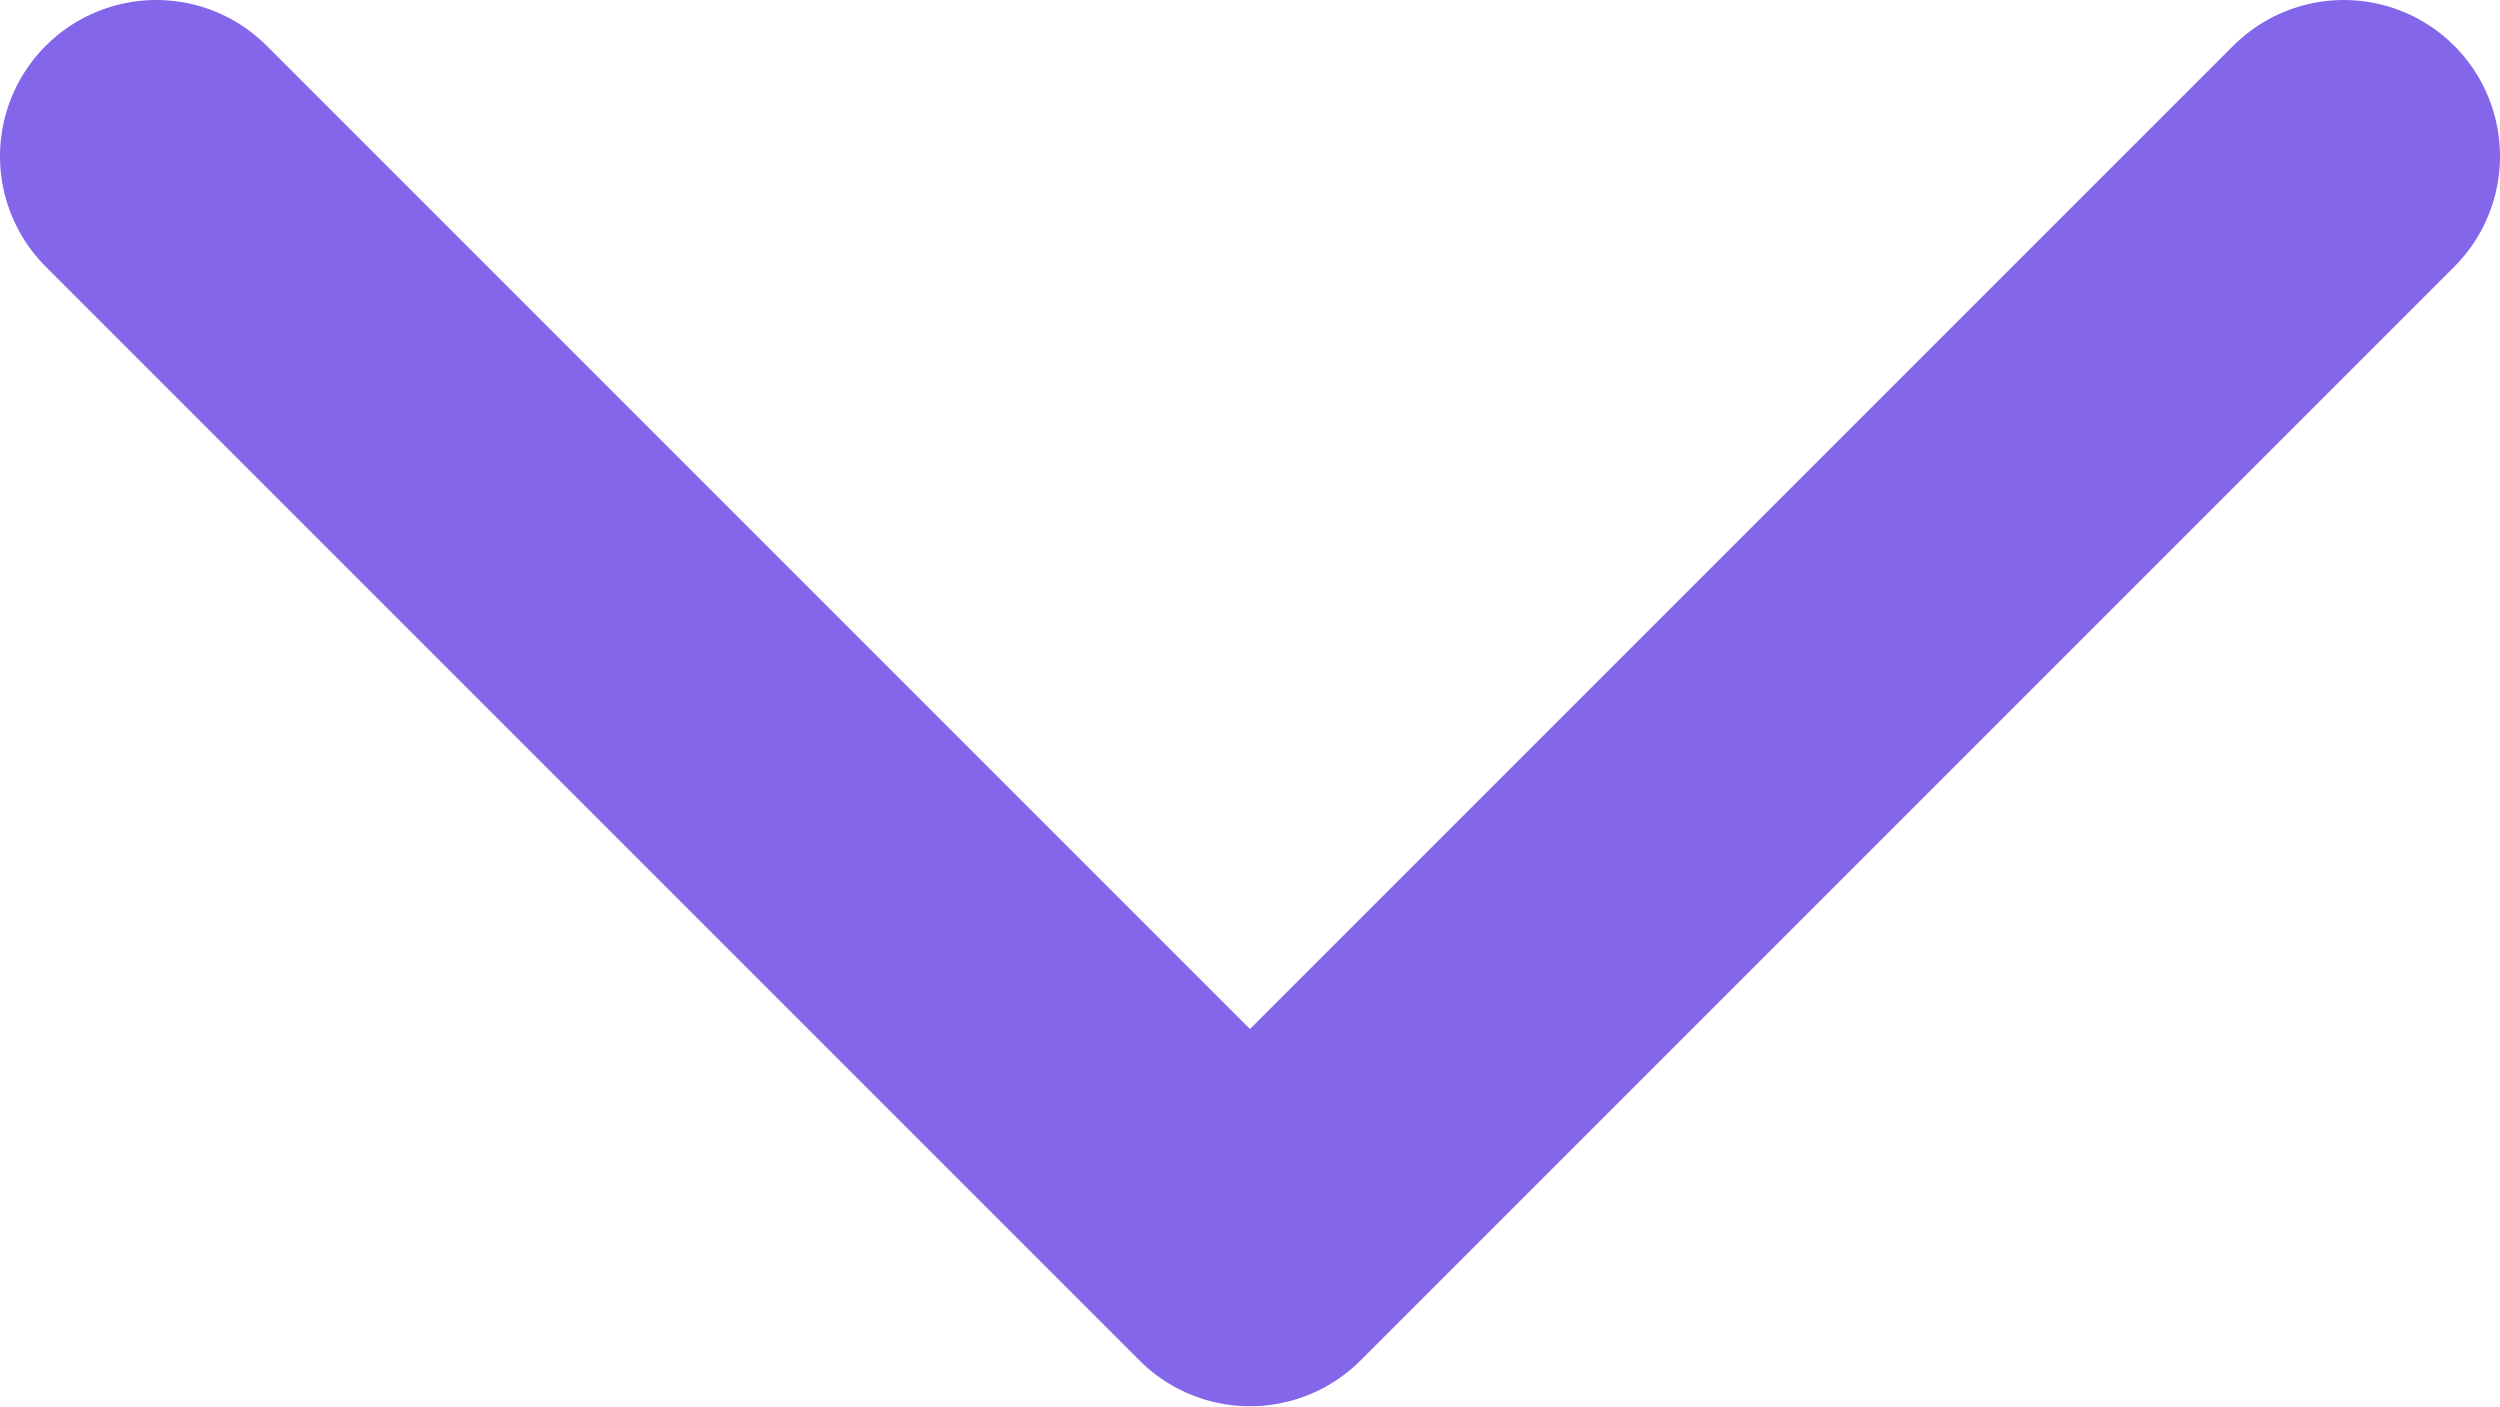
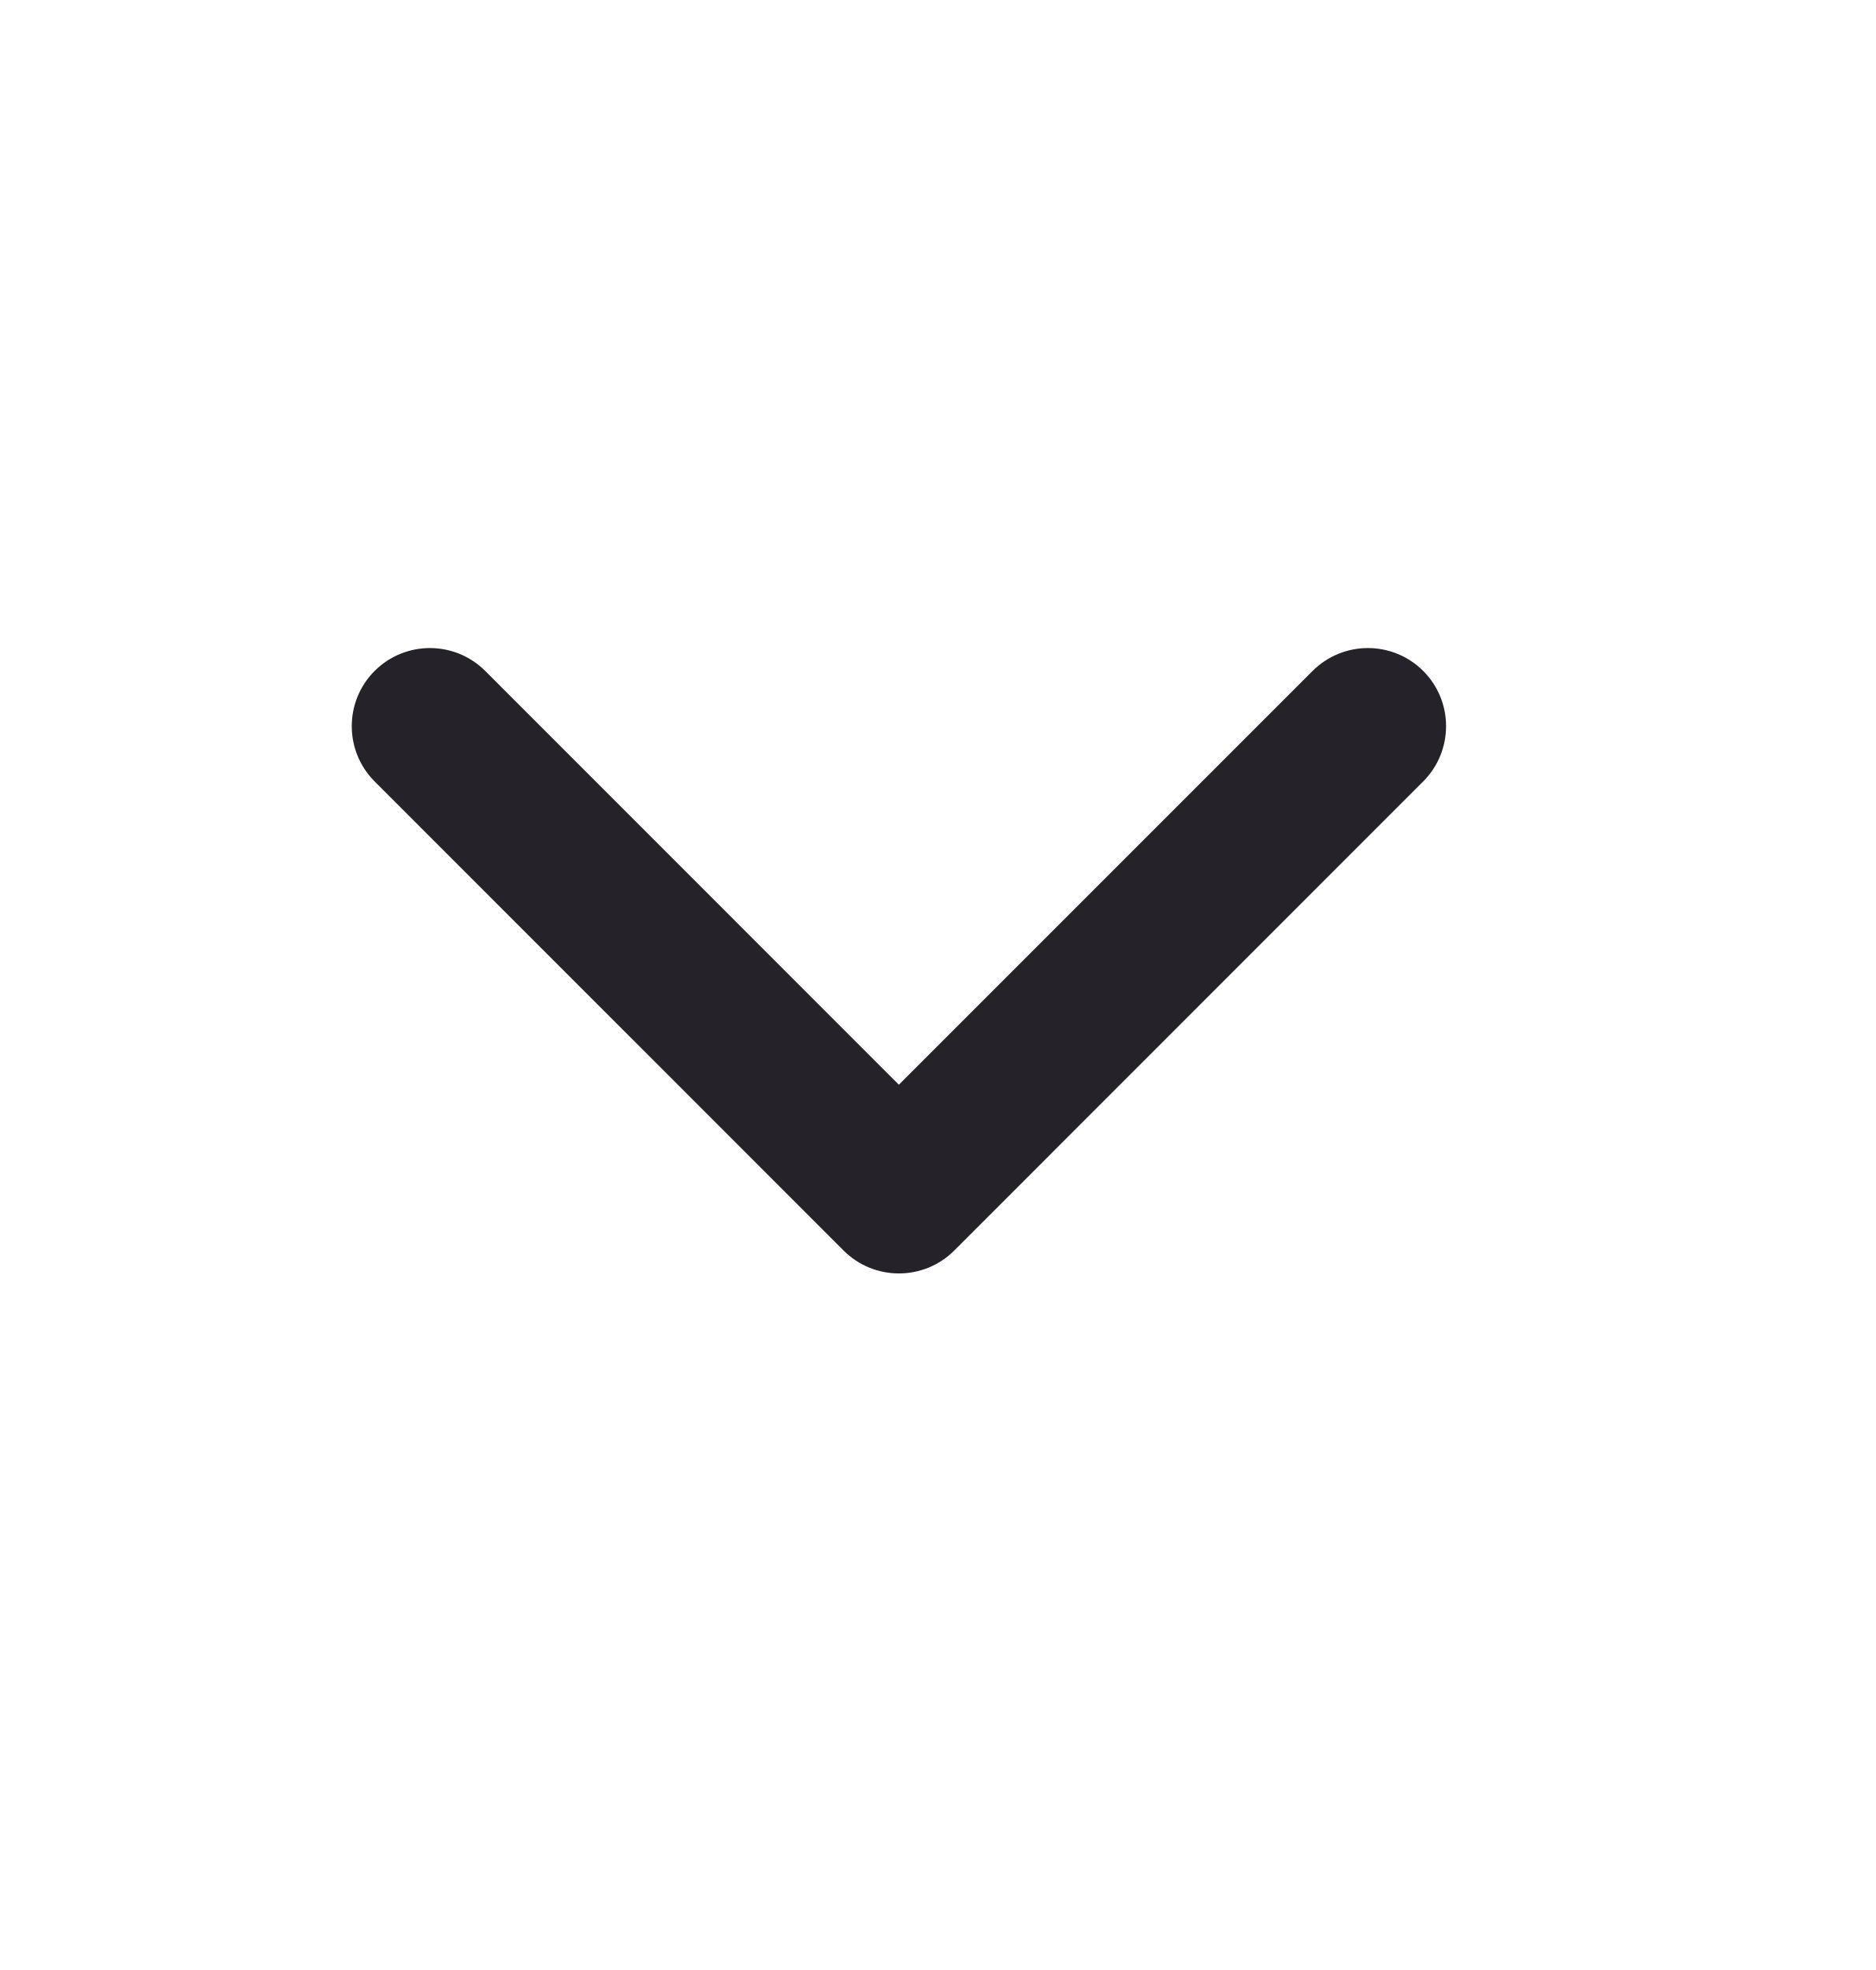
- <svg xmlns="http://www.w3.org/2000/svg" width="16" height="9" viewBox="0 0 16 9" fill="none">
-   <path d="M15 1L8 8L1 1" stroke="#8366EA" stroke-width="2" stroke-linecap="round" stroke-linejoin="round" />
+ <svg xmlns="http://www.w3.org/2000/svg" width="20" height="21" viewBox="0 0 20 21" fill="none">
+   <path fill-rule="evenodd" clip-rule="evenodd" d="M10.173 13.331C9.847 13.656 9.32 13.656 8.994 13.331L3.994 8.33C3.669 8.005 3.669 7.477 3.994 7.152C4.32 6.827 4.847 6.827 5.173 7.152L9.583 11.563L13.994 7.152C14.32 6.827 14.847 6.827 15.173 7.152C15.498 7.477 15.498 8.005 15.173 8.33L10.173 13.331Z" fill="#252329" />
</svg>
